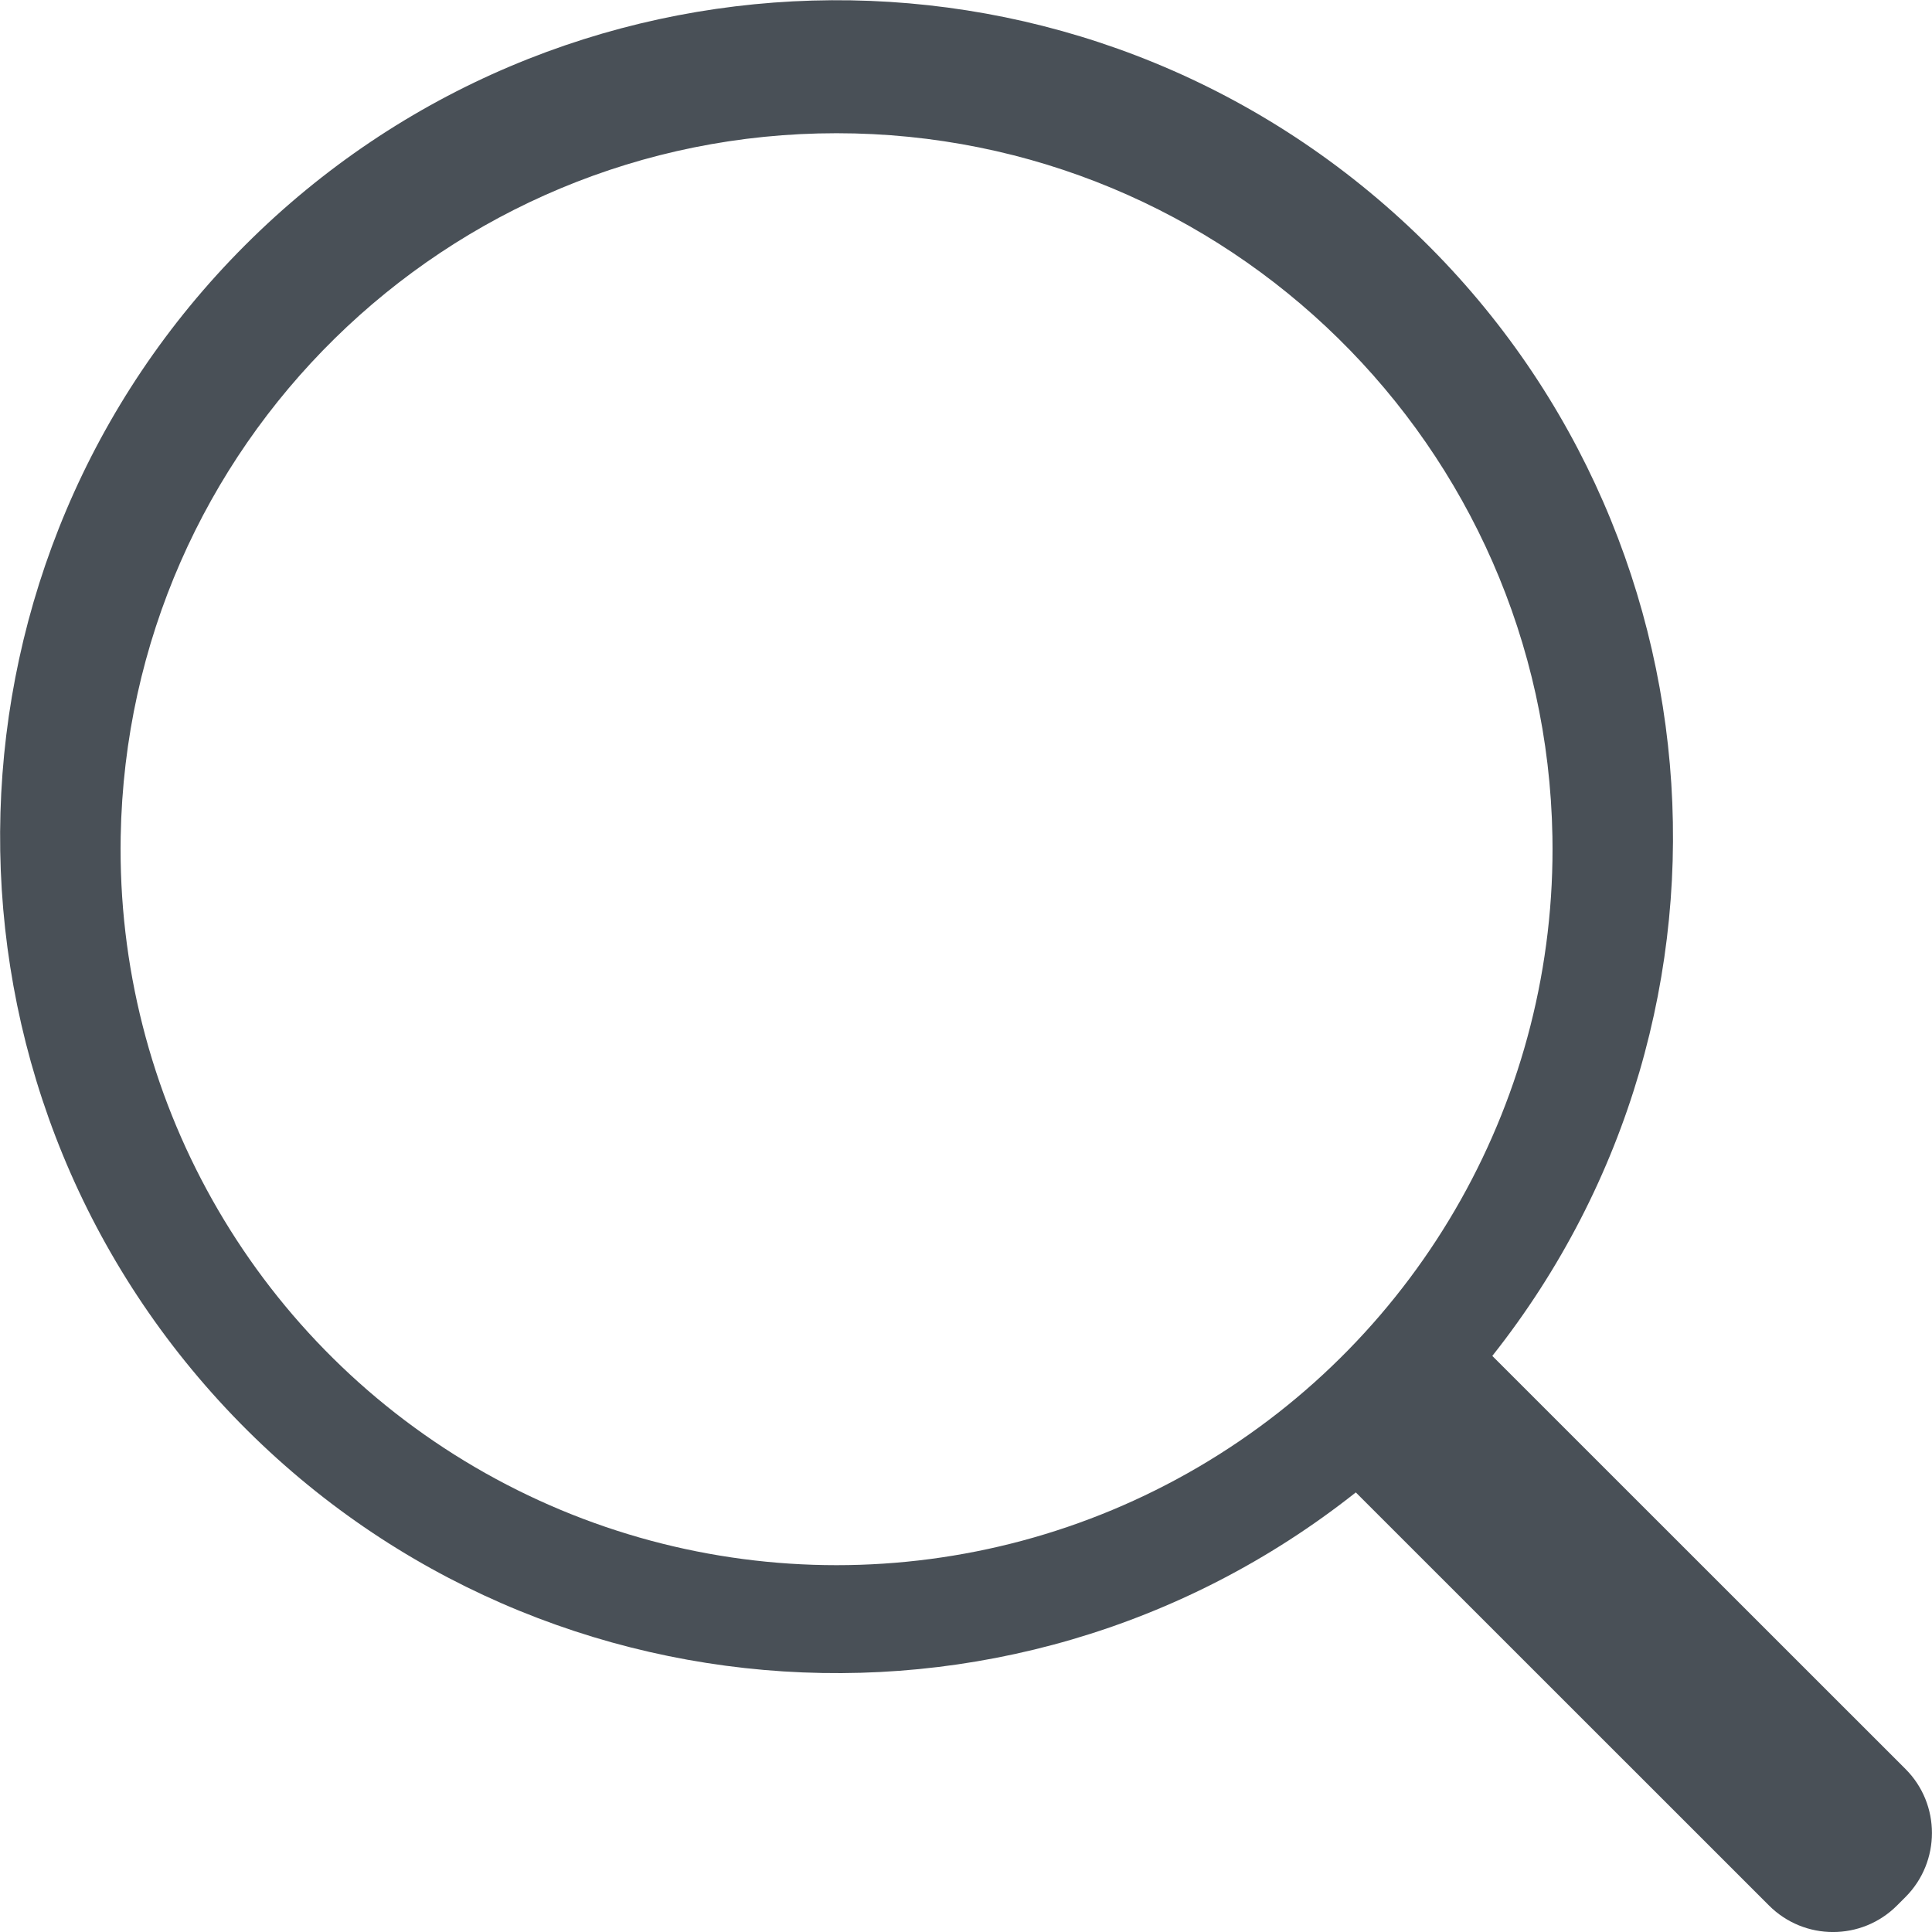
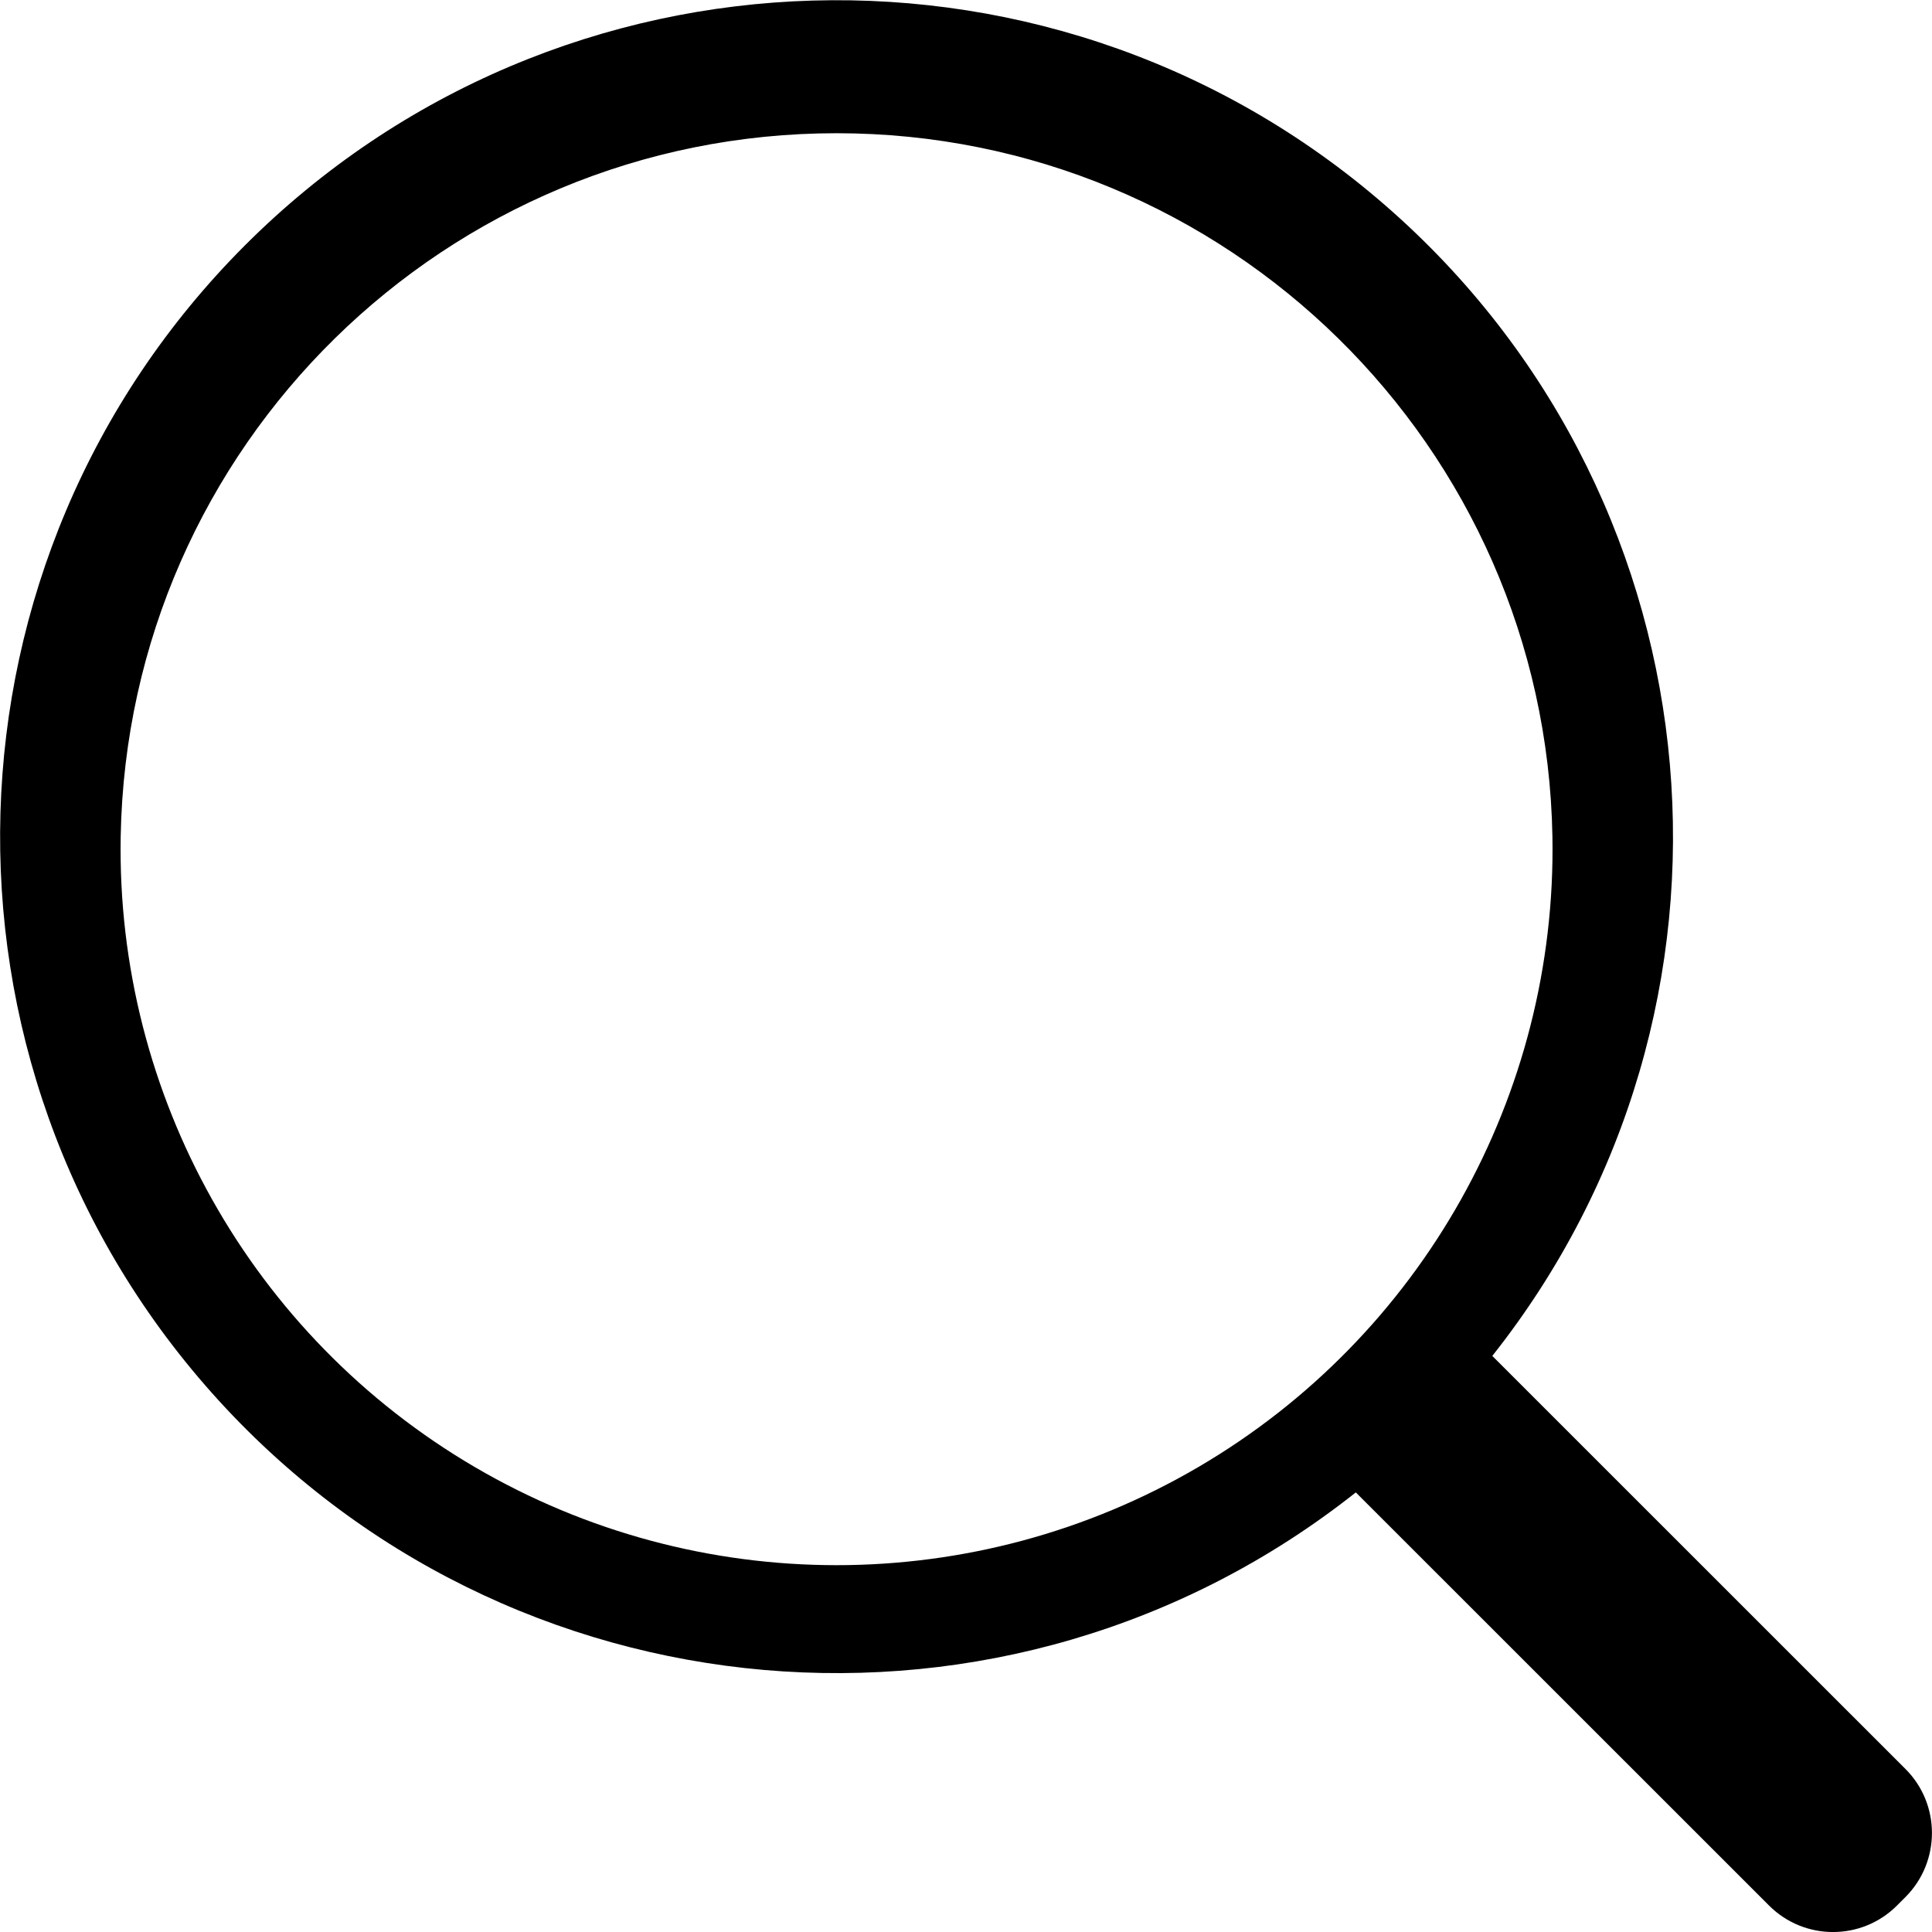
- <svg xmlns="http://www.w3.org/2000/svg" width="17" height="17" fill="none" viewBox="0 0 17 17">
-   <path fill="#495057" fill-rule="evenodd" d="M13.66 7.36a6.3 6.3 0 1 1-12.598 0 6.3 6.3 0 0 1 12.598 0zm-1.73 5.772a7.36 7.36 0 1 1 1.201-1.201l3.636 3.635c.31.31.31.815 0 1.126l-.075.075a.796.796 0 0 1-1.126 0l-3.636-3.635z" clip-rule="evenodd" />
+ <svg xmlns="http://www.w3.org/2000/svg" width="17" height="17" viewBox="0 0 17 17">
+   <path fill-rule="evenodd" d="M13.66 7.36a6.3 6.3 0 1 1-12.598 0 6.3 6.3 0 0 1 12.598 0zm-1.73 5.772a7.36 7.36 0 1 1 1.201-1.201l3.636 3.635c.31.31.31.815 0 1.126l-.075.075a.796.796 0 0 1-1.126 0l-3.636-3.635z" clip-rule="evenodd" />
</svg>
